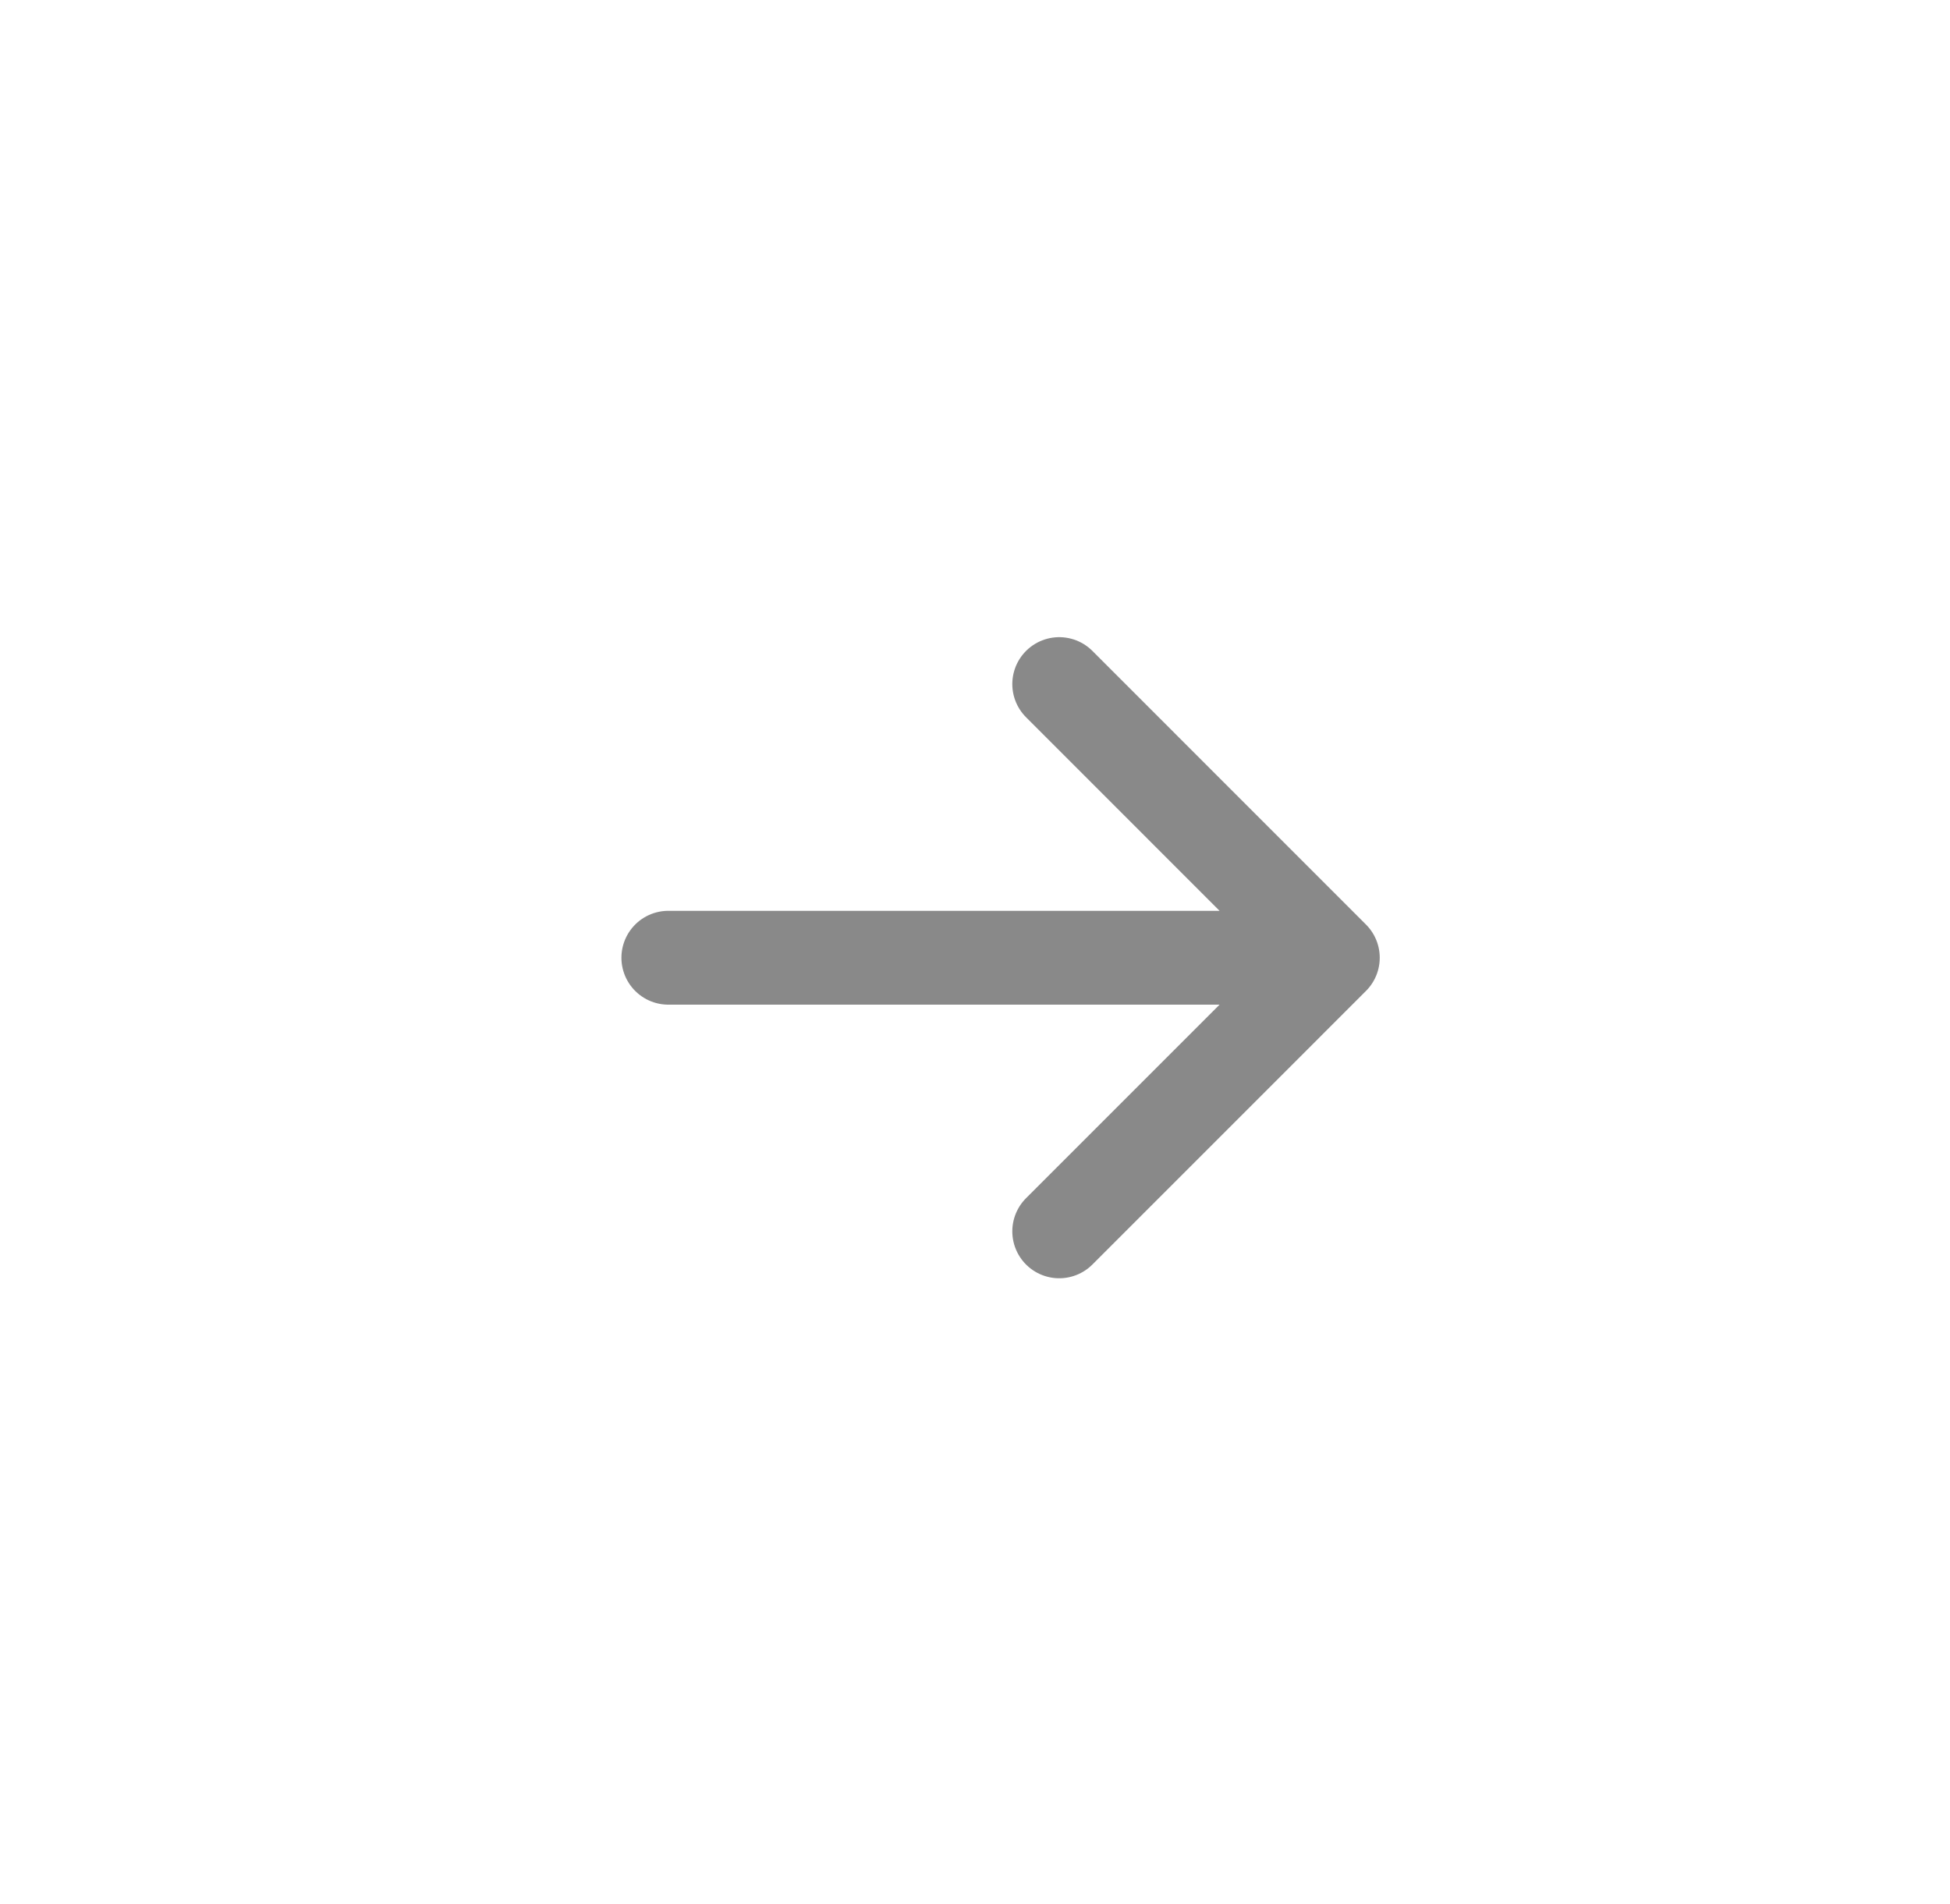
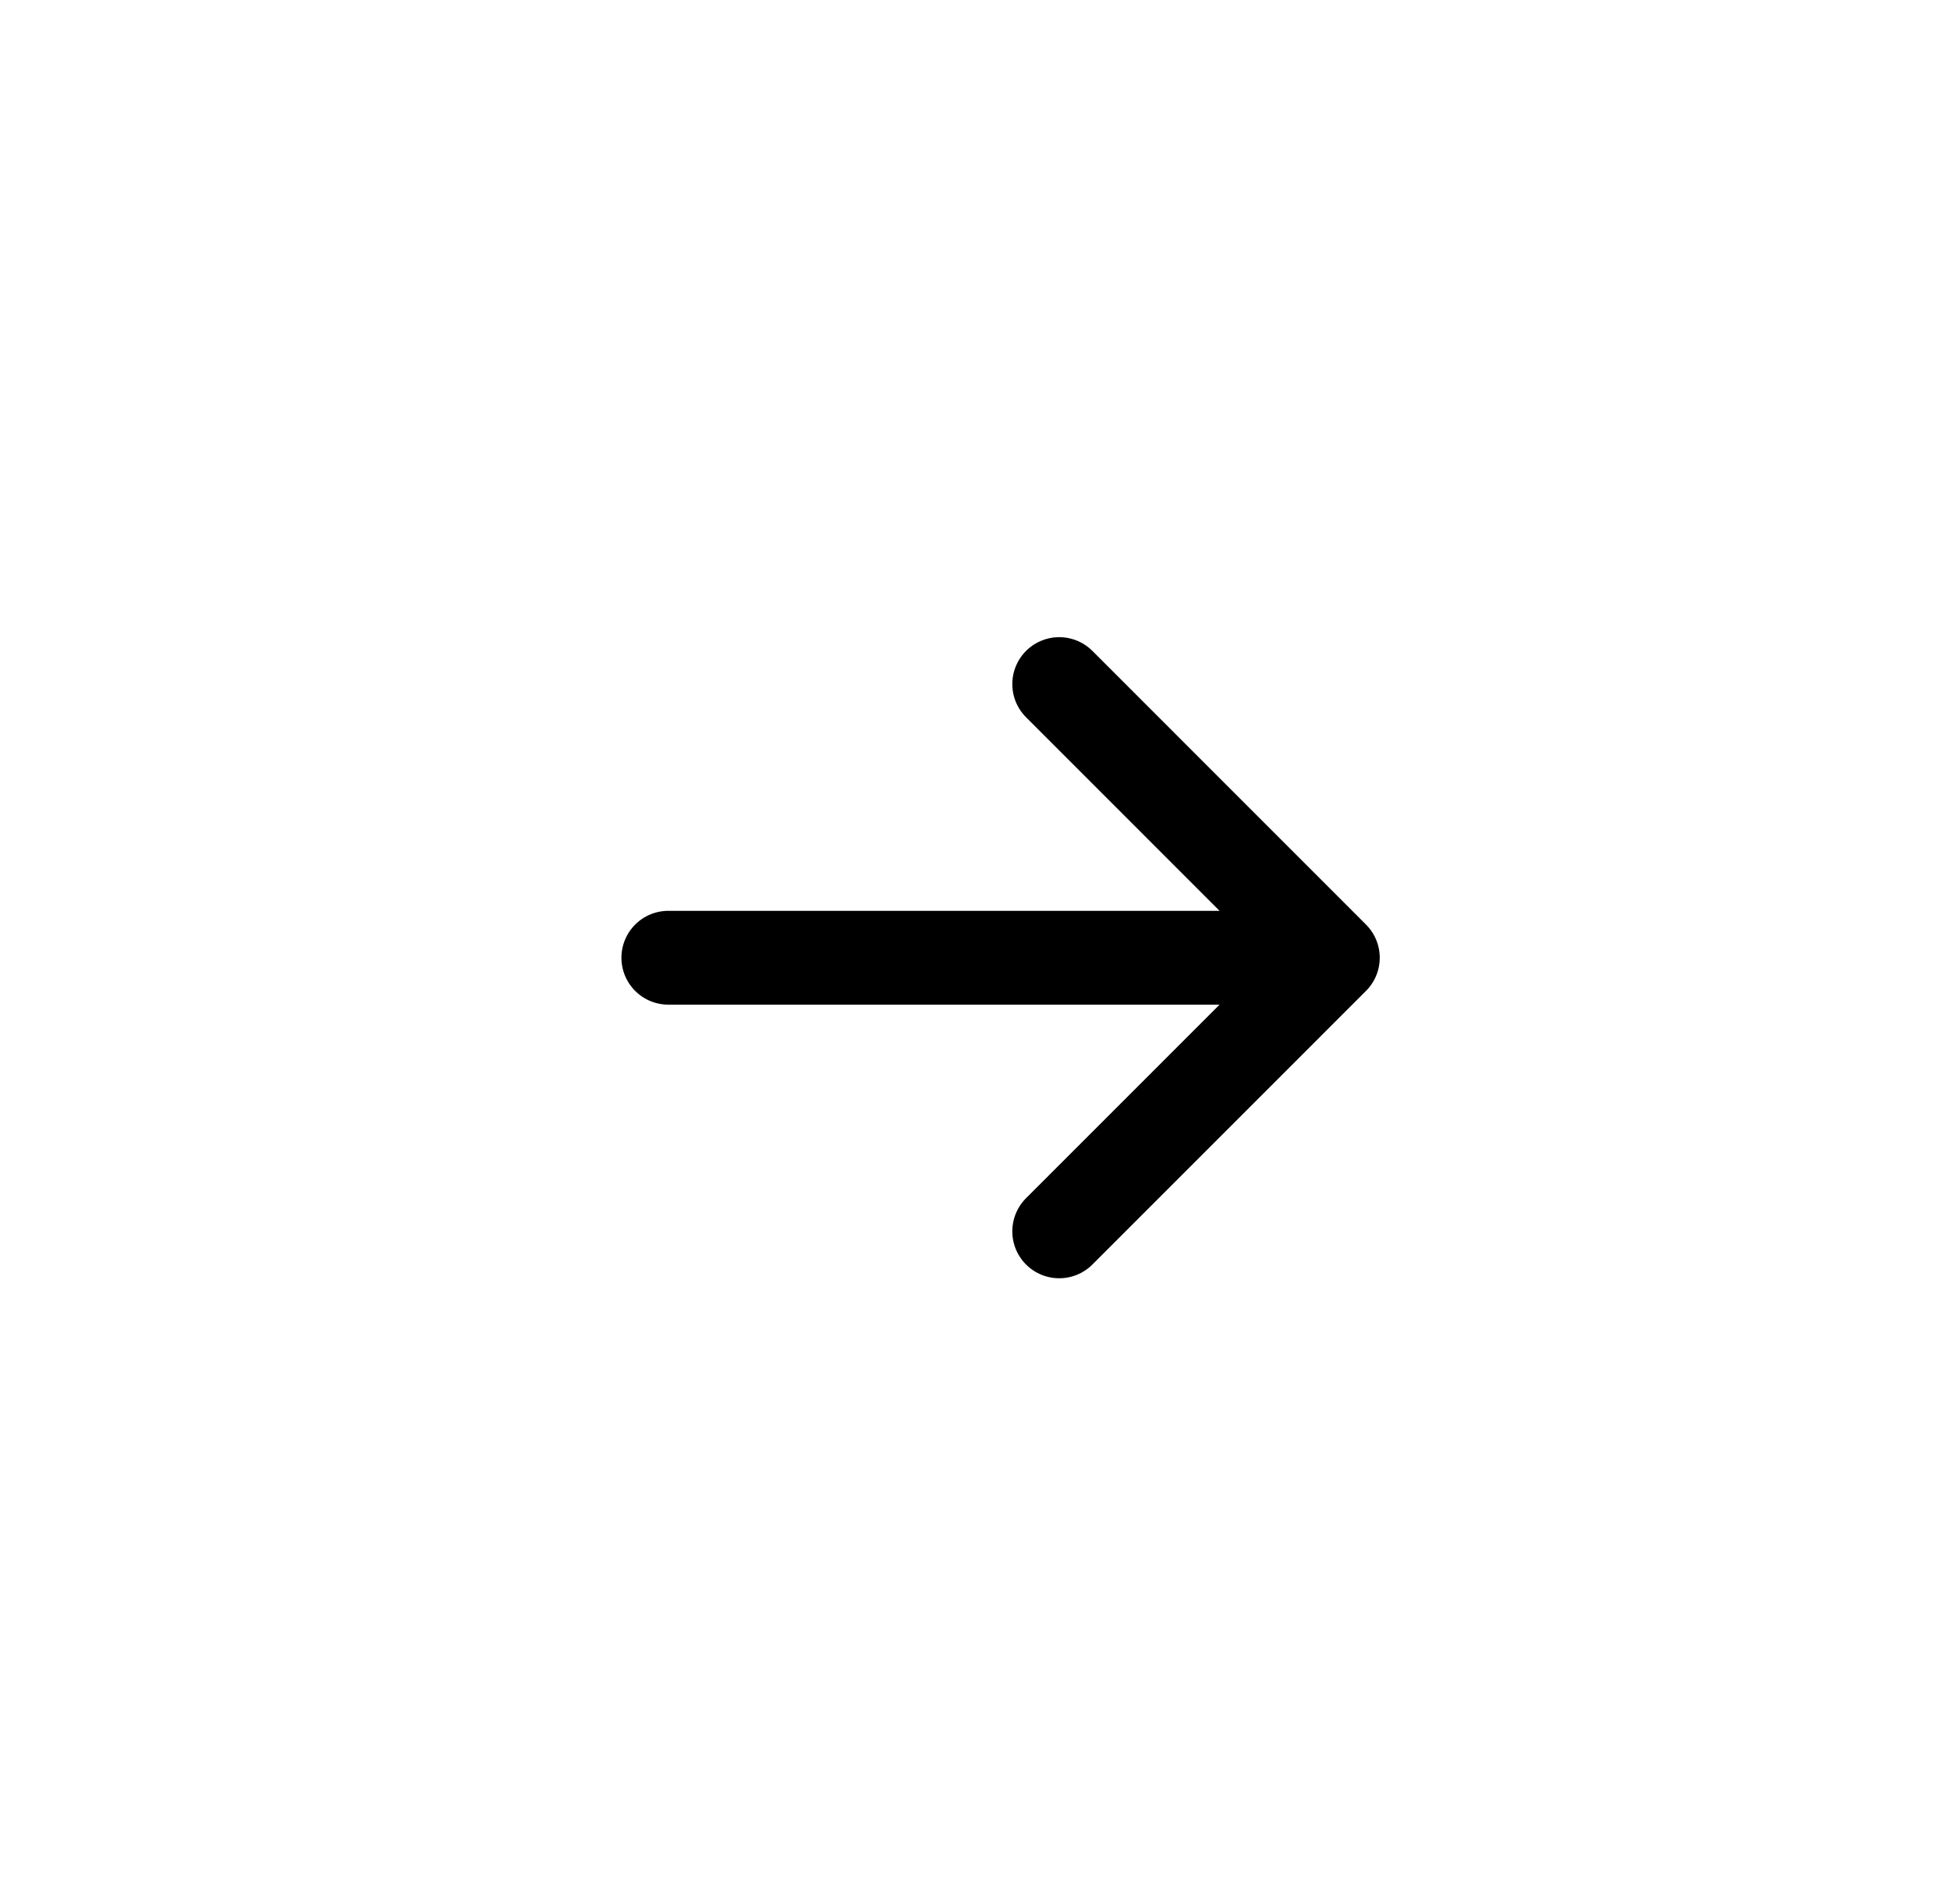
<svg xmlns="http://www.w3.org/2000/svg" width="42" height="41" viewBox="0 0 42 41" fill="none">
-   <path d="M14.395 20.628H28.707M28.707 20.628L22.814 14.734M28.707 20.628L22.814 26.521" stroke="#898989" stroke-width="2.021" stroke-linecap="round" stroke-linejoin="round" />
+   <path d="M14.395 20.628H28.707M28.707 20.628L22.814 14.734M28.707 20.628L22.814 26.521" stroke="currentColor" stroke-width="2.021" stroke-linecap="round" stroke-linejoin="round" />
</svg>
